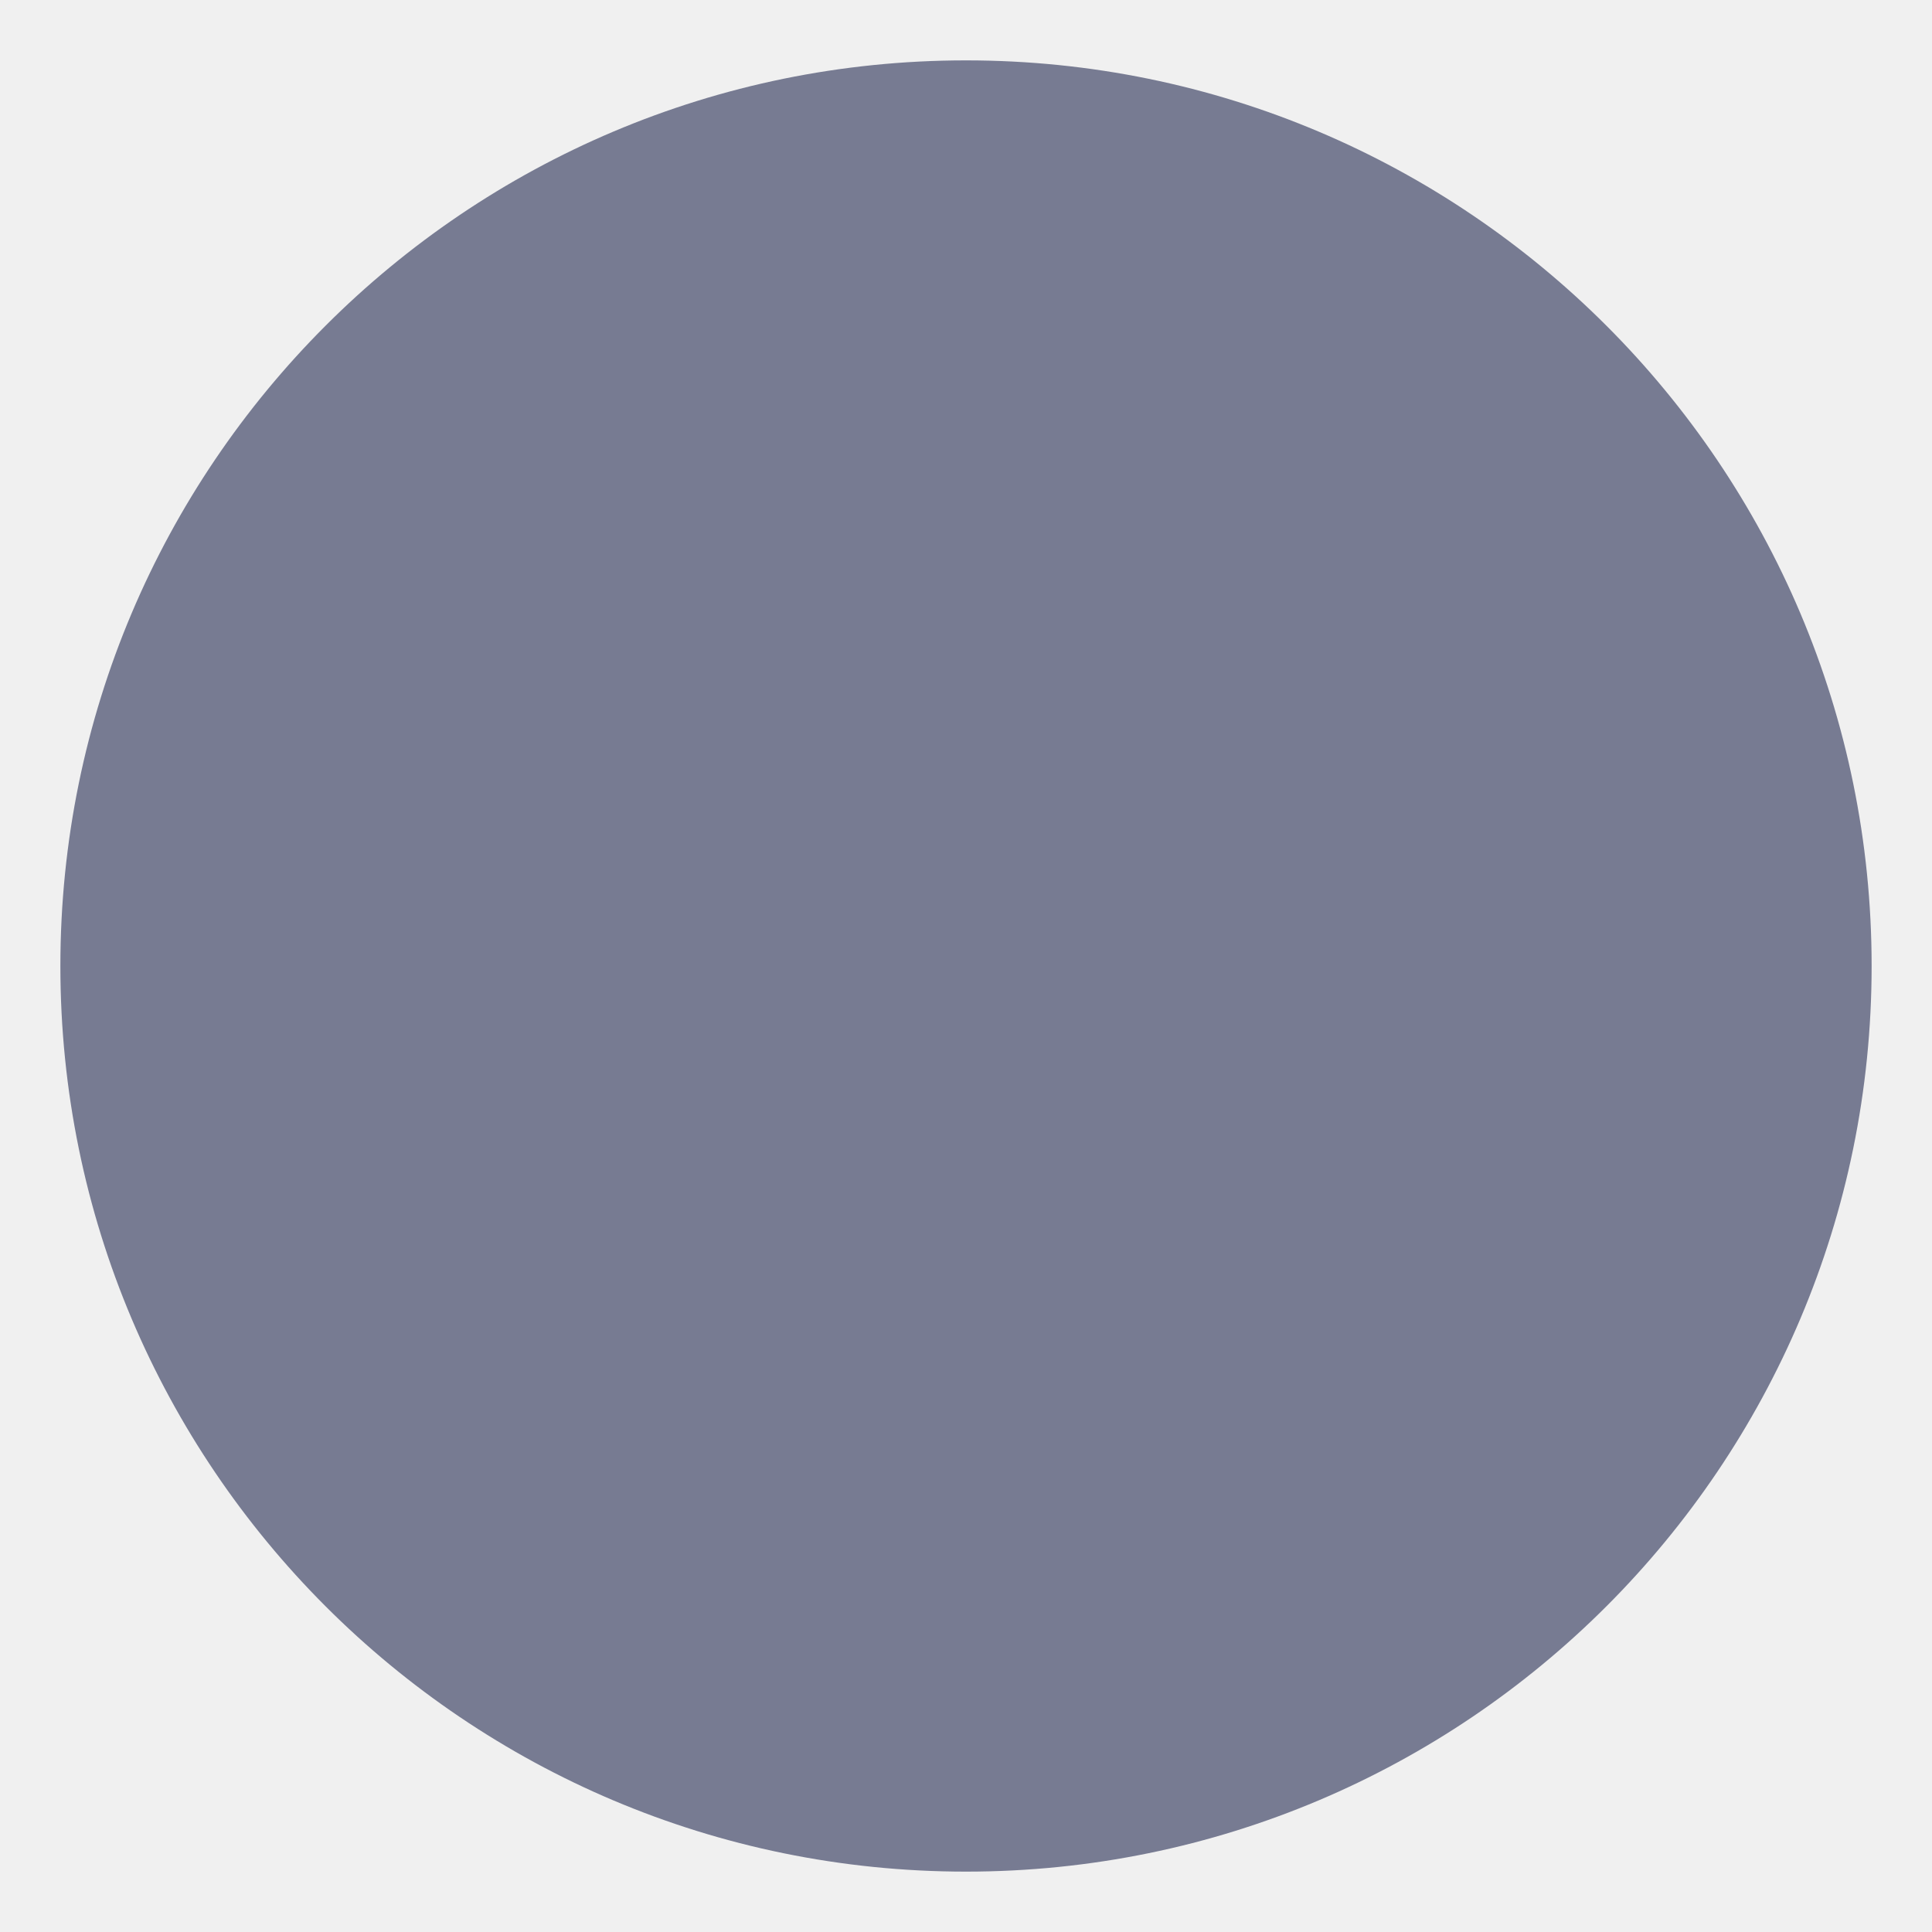
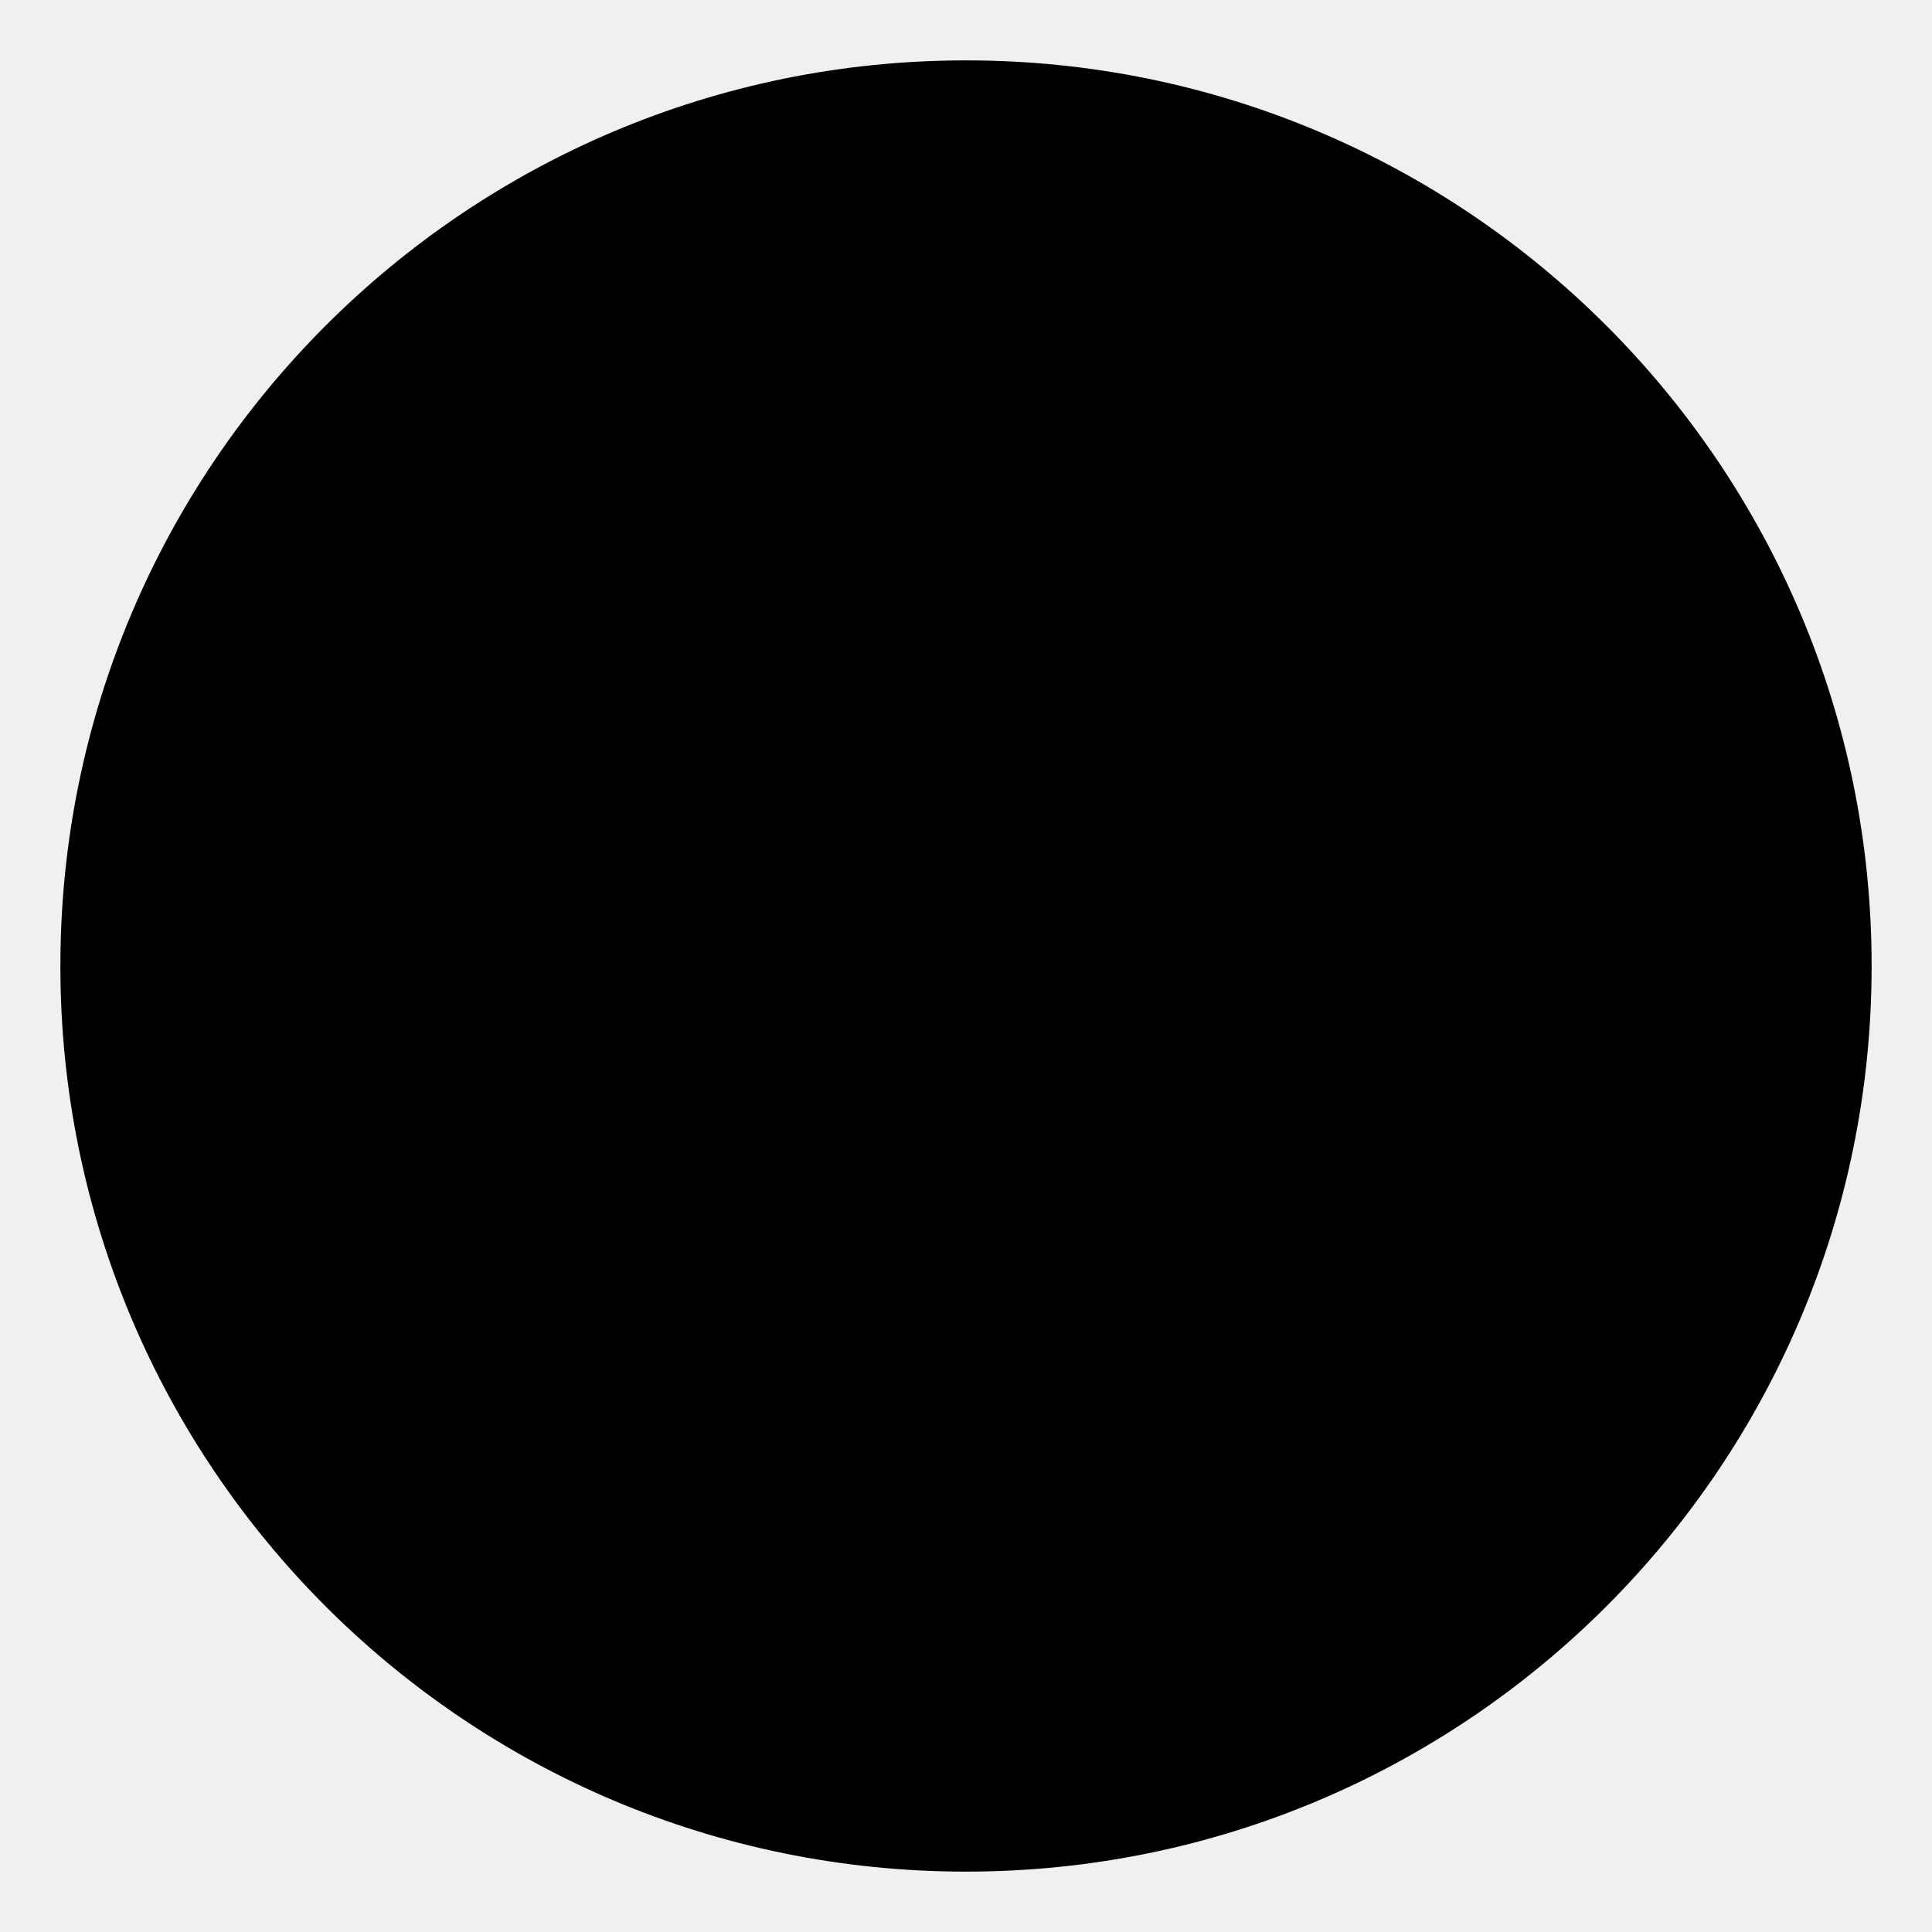
<svg xmlns="http://www.w3.org/2000/svg" width="16" height="16" viewBox="0 0 16 16" fill="none">
  <g clip-path="url(#clip0_6095_31)">
-     <path fill-rule="evenodd" clip-rule="evenodd" d="M8 0.5C3.858 0.5 0.5 3.858 0.5 8C0.5 12.142 3.858 15.5 8 15.5C12.142 15.5 15.5 12.142 15.5 8C15.5 3.858 12.142 0.5 8 0.5Z" fill="#777B92" />
+     <path fill-rule="evenodd" clip-rule="evenodd" d="M8 0.5C3.858 0.5 0.5 3.858 0.5 8C0.5 12.142 3.858 15.5 8 15.5C12.142 15.5 15.5 12.142 15.5 8C15.5 3.858 12.142 0.5 8 0.5Z" fill="currentColor" />
  </g>
  <defs>
    <clipPath id="clip0_6095_31">
      <rect width="16" height="16" fill="white" />
    </clipPath>
  </defs>
</svg>
